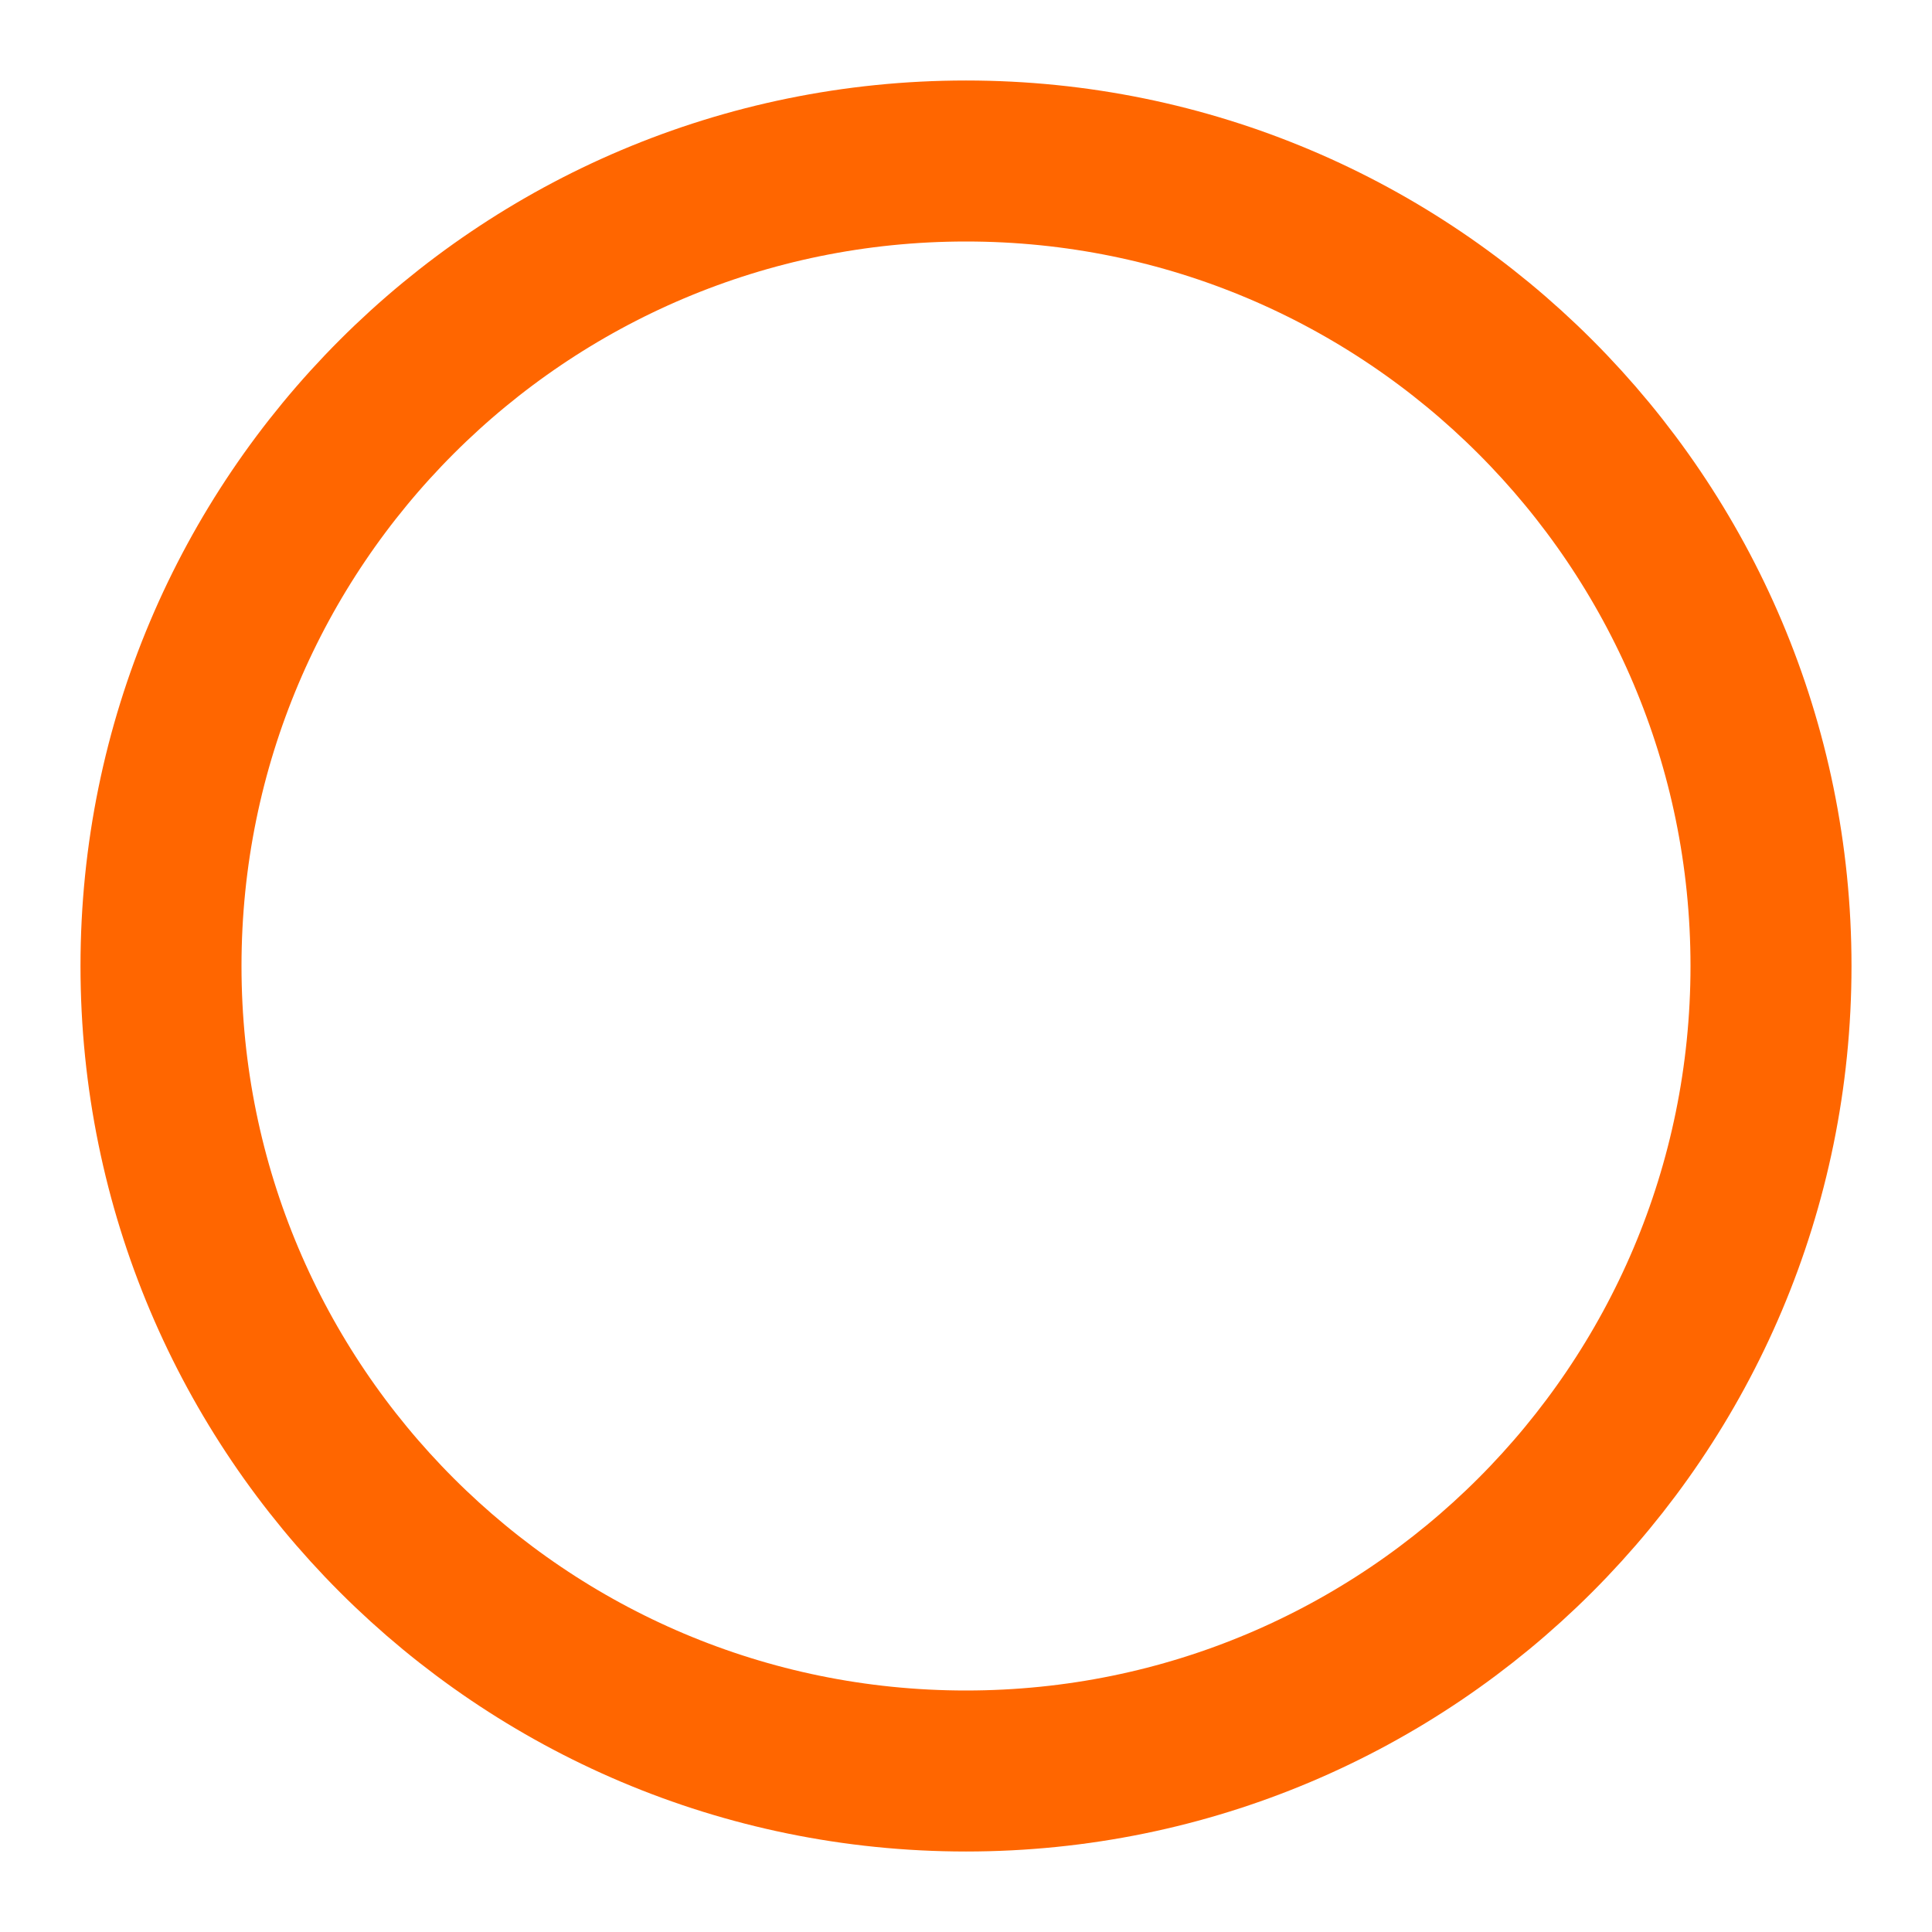
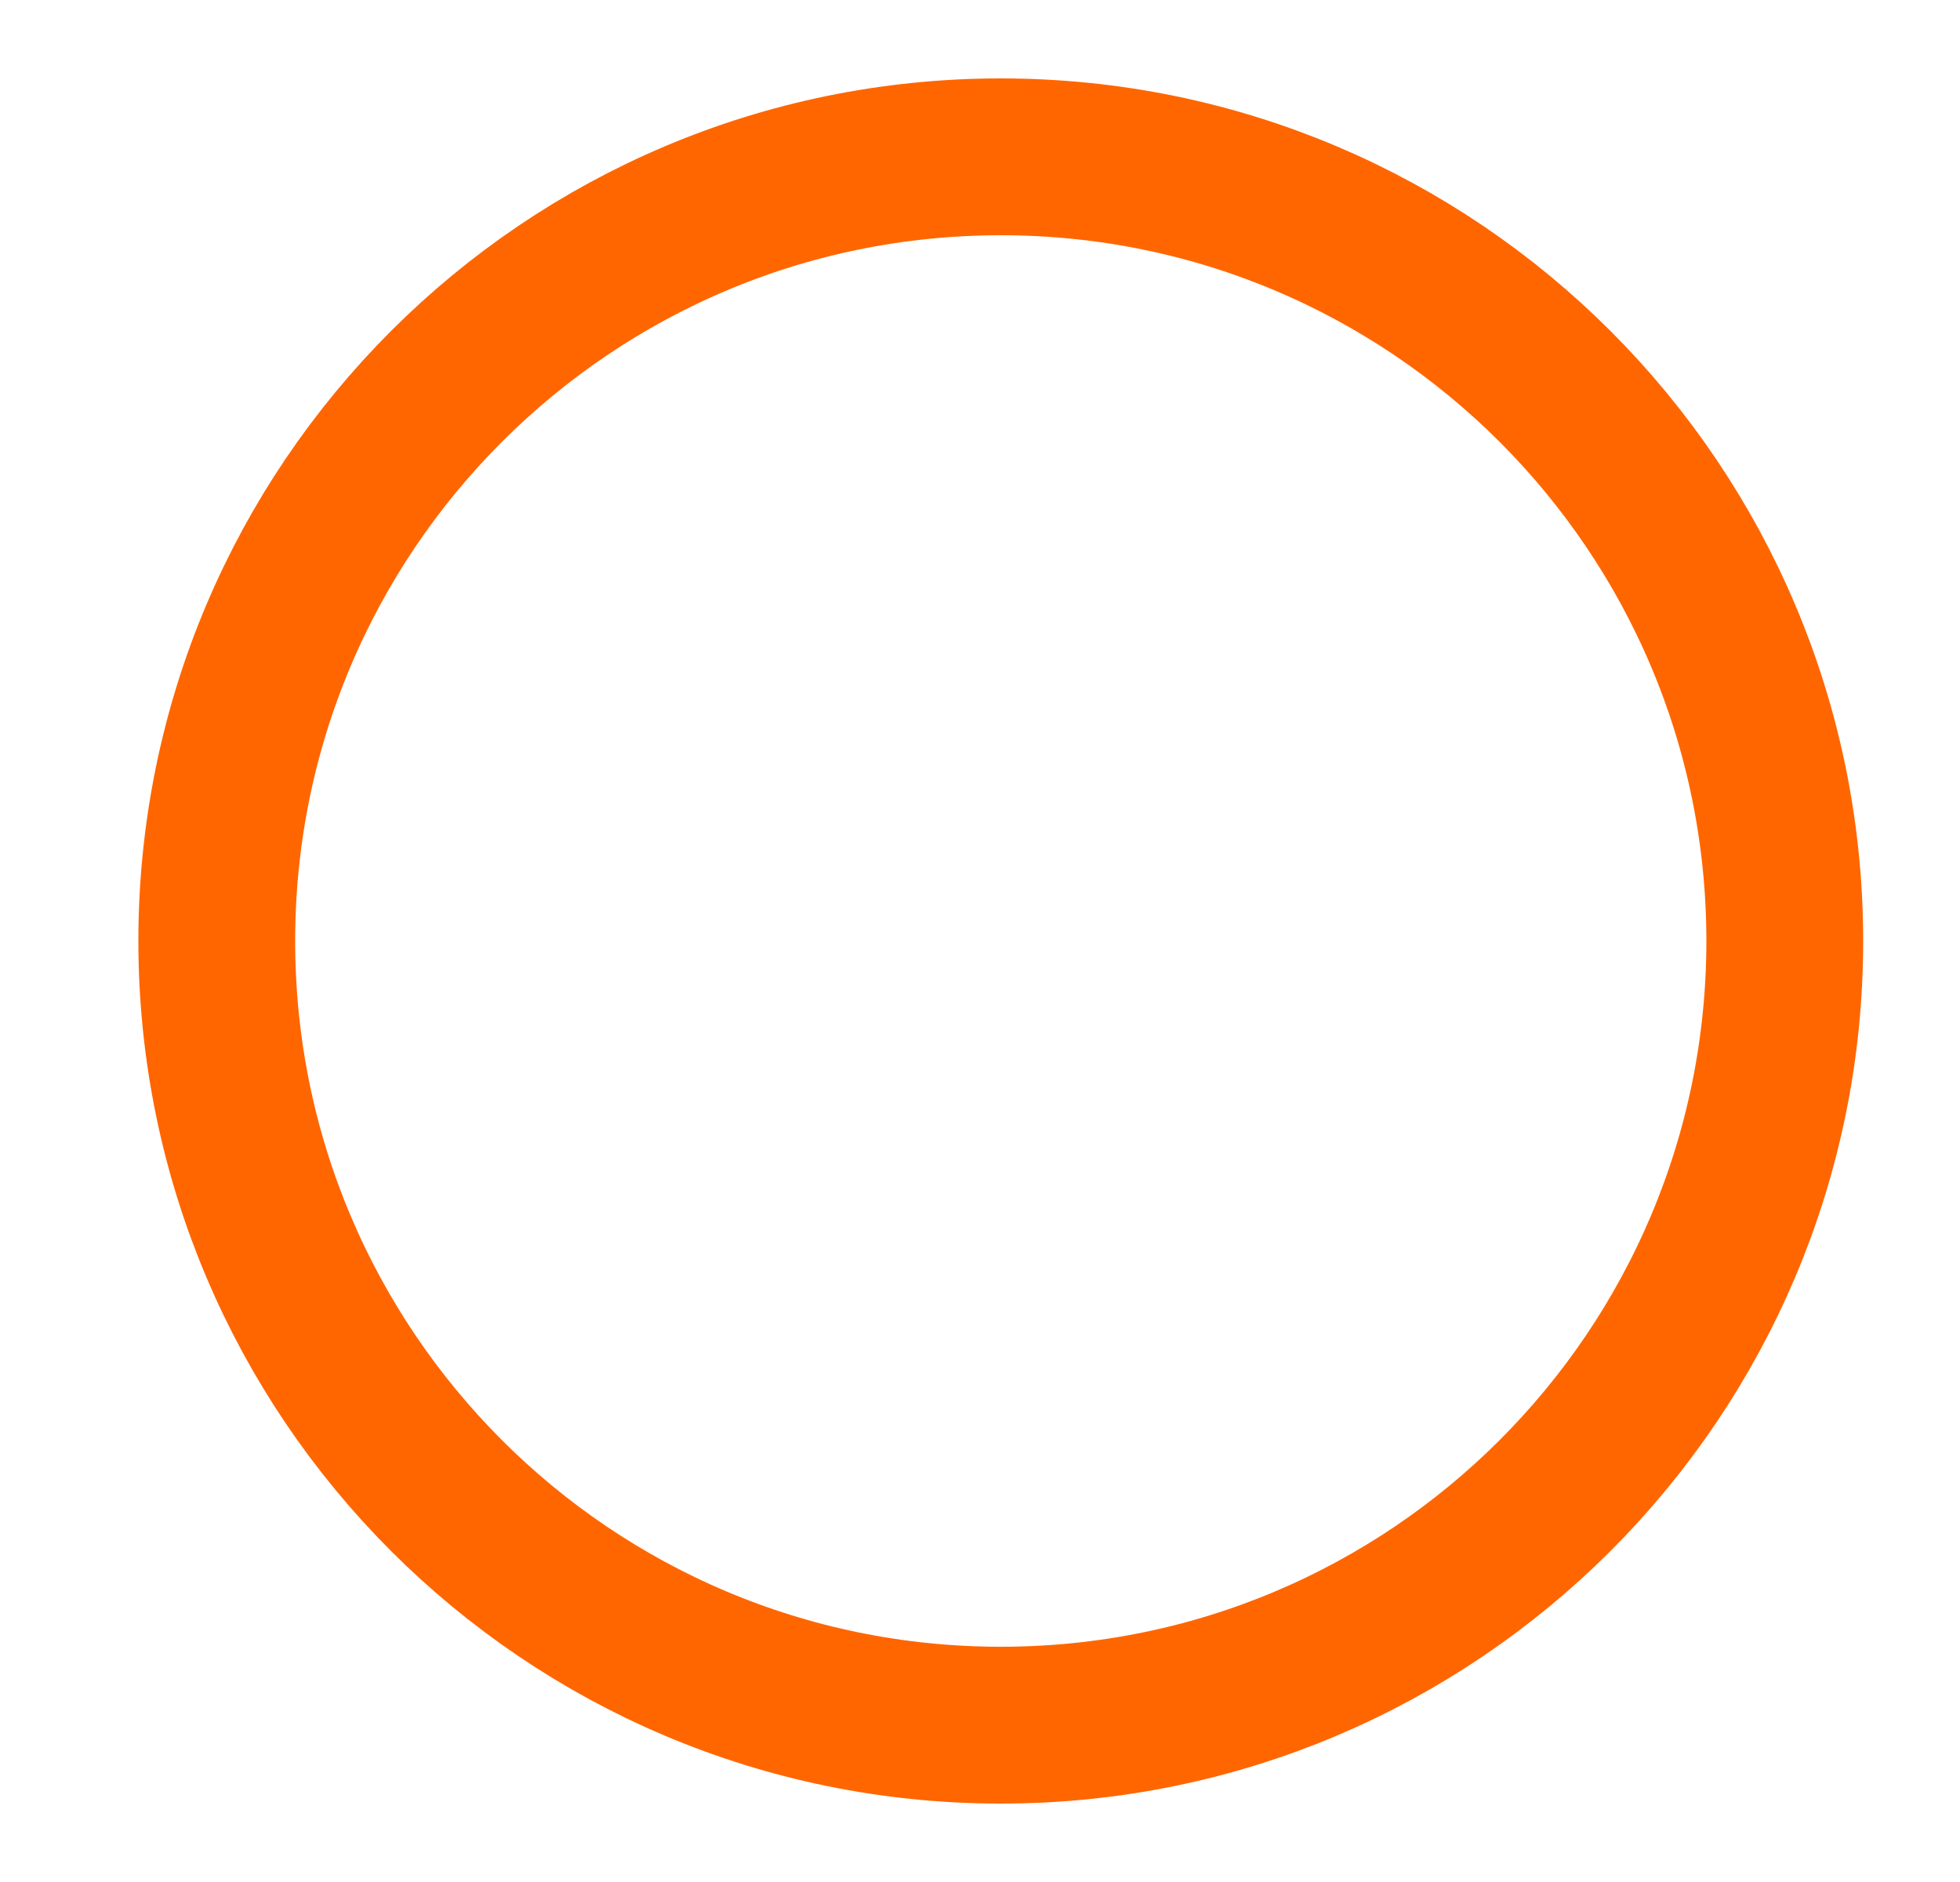
- <svg xmlns="http://www.w3.org/2000/svg" width="24" height="24" viewBox="0 0 24 24" fill="none">
-   <path d="M12 22C17.523 22 22 17.523 22 12C22 6.477 17.523 2 12 2C6.477 2 2 6.477 2 12C2 17.523 6.477 22 12 22Z" stroke="#FF6600" stroke-width="2" stroke-linecap="round" stroke-linejoin="round" />
+ <svg xmlns="http://www.w3.org/2000/svg" width="25" height="24" viewBox="0 0 25 24" fill="none">
+   <path d="M12.765 22C18.288 22 22.765 17.523 22.765 12C22.765 6.477 18.288 2 12.765 2C7.242 2 2.765 6.477 2.765 12C2.765 17.523 7.242 22 12.765 22Z" stroke="#FF6600" stroke-width="2" stroke-linecap="round" stroke-linejoin="round" />
</svg>
